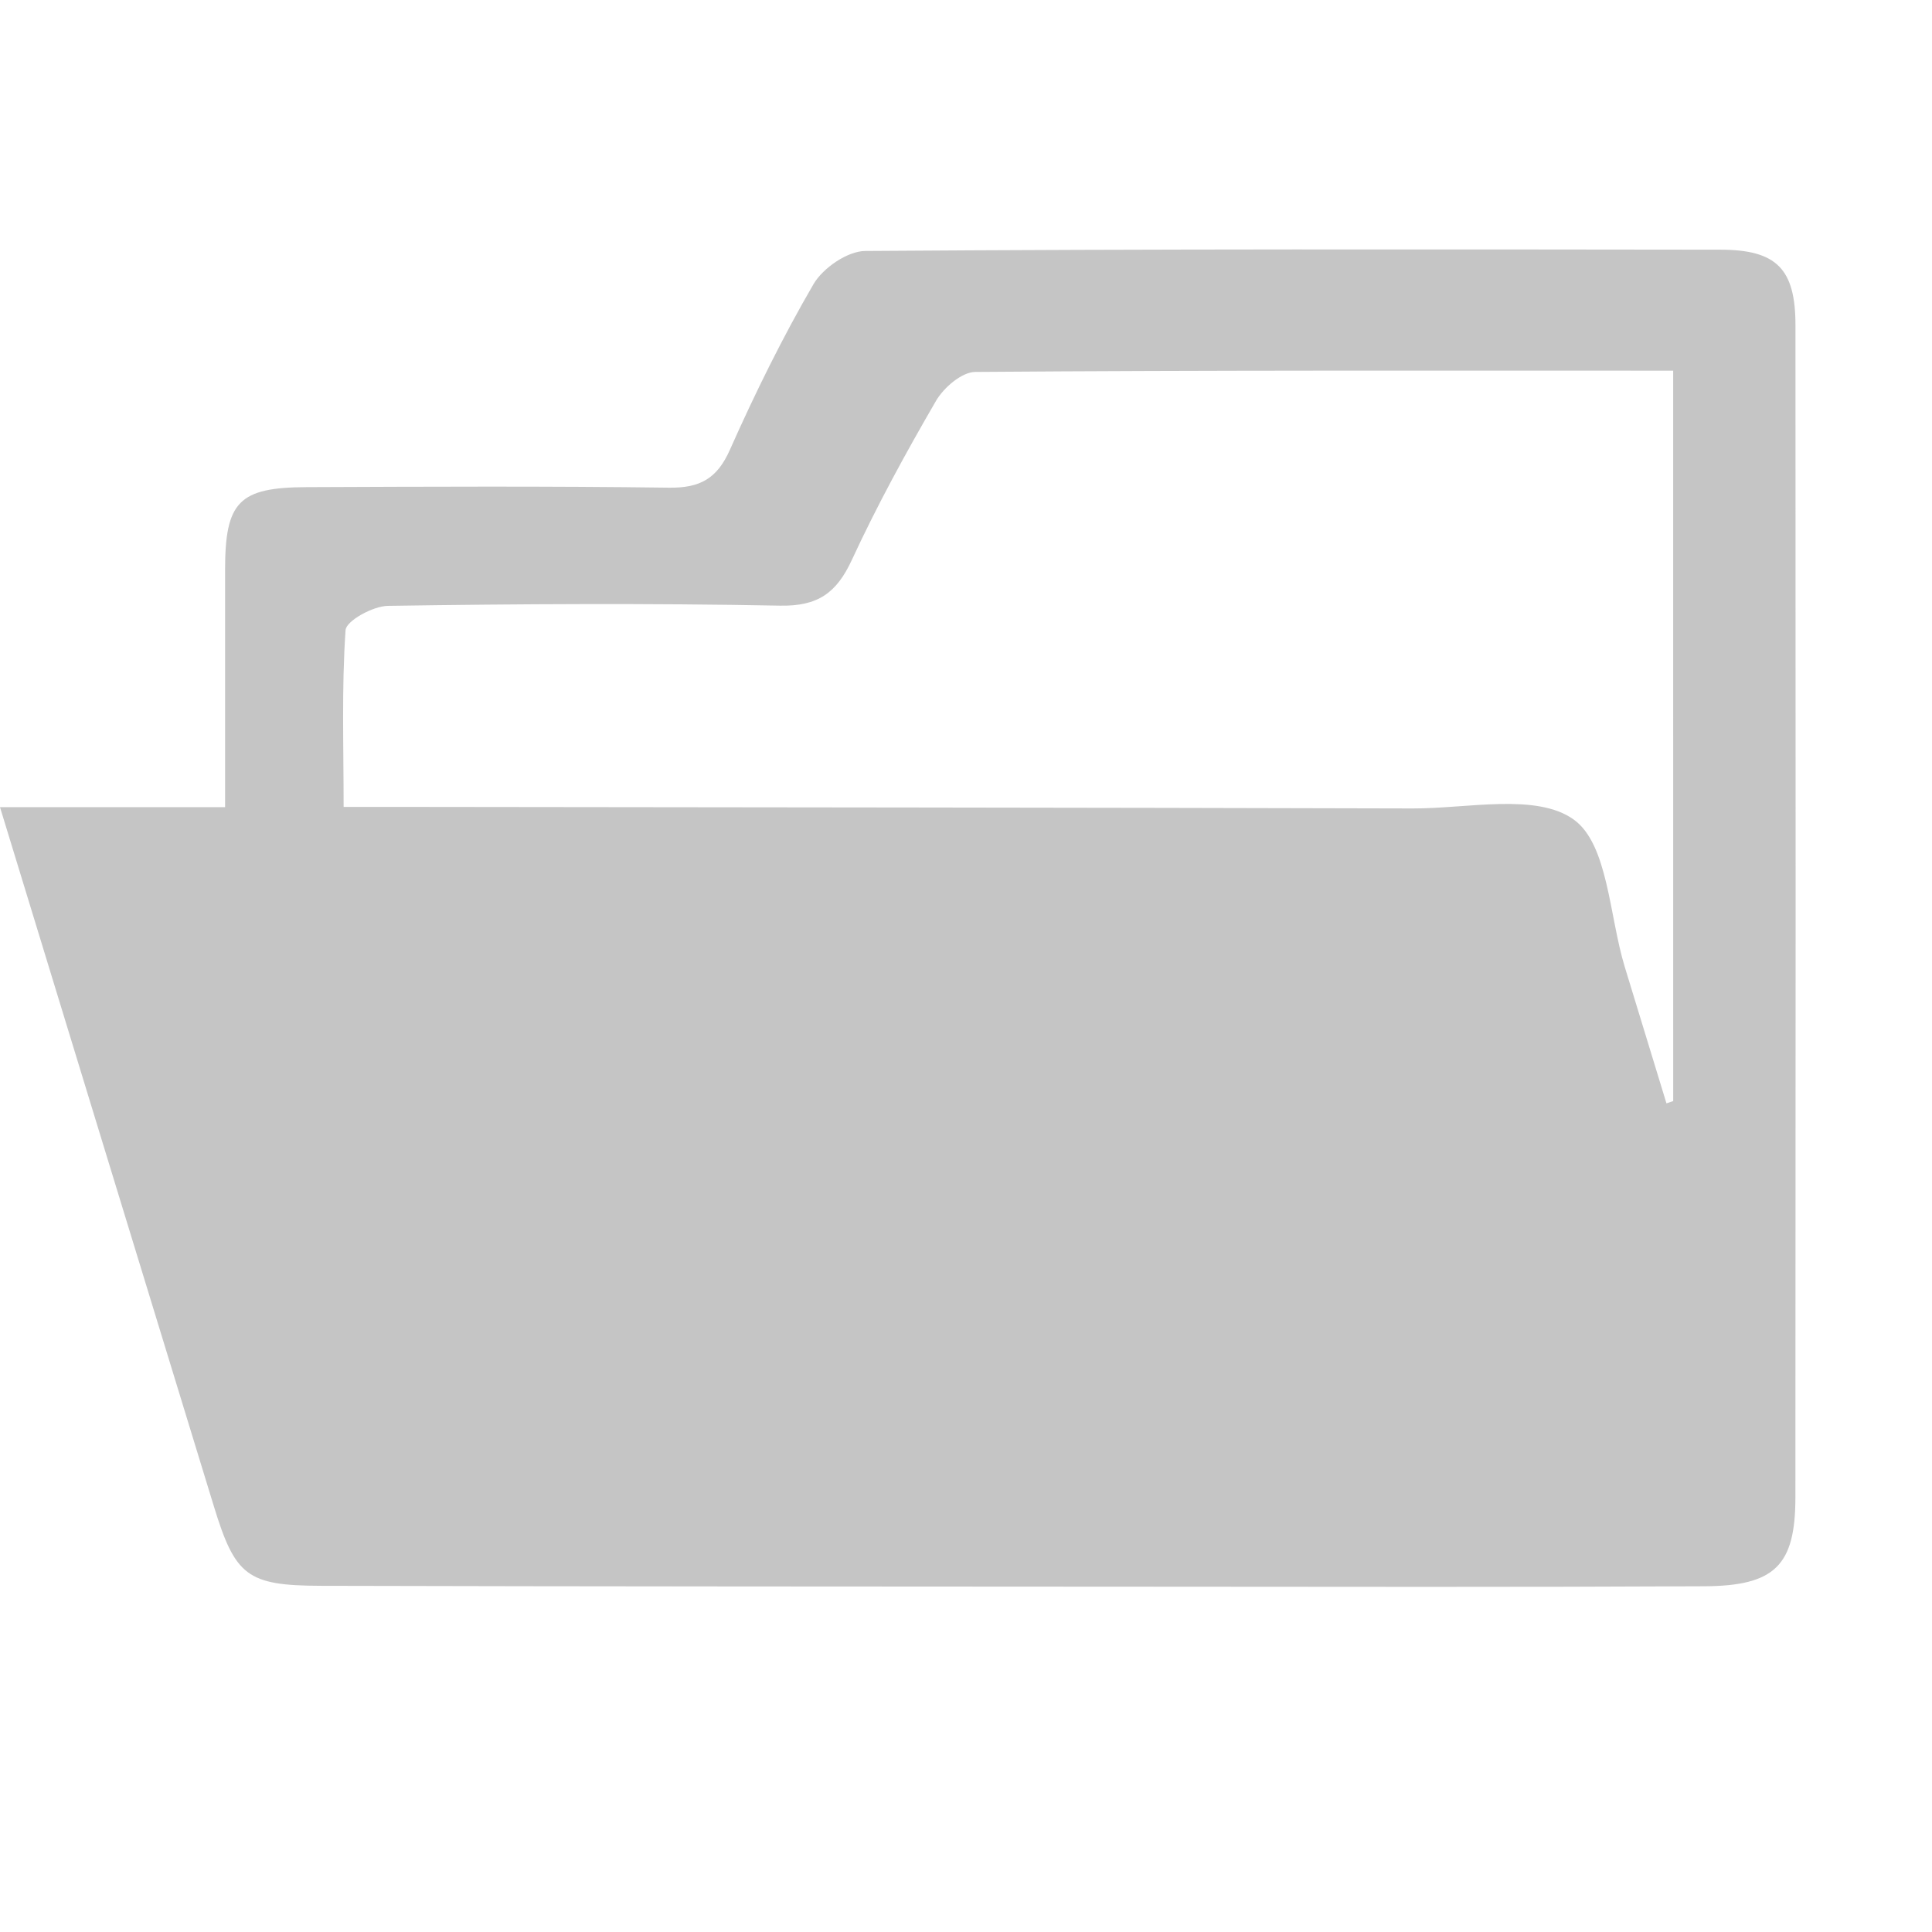
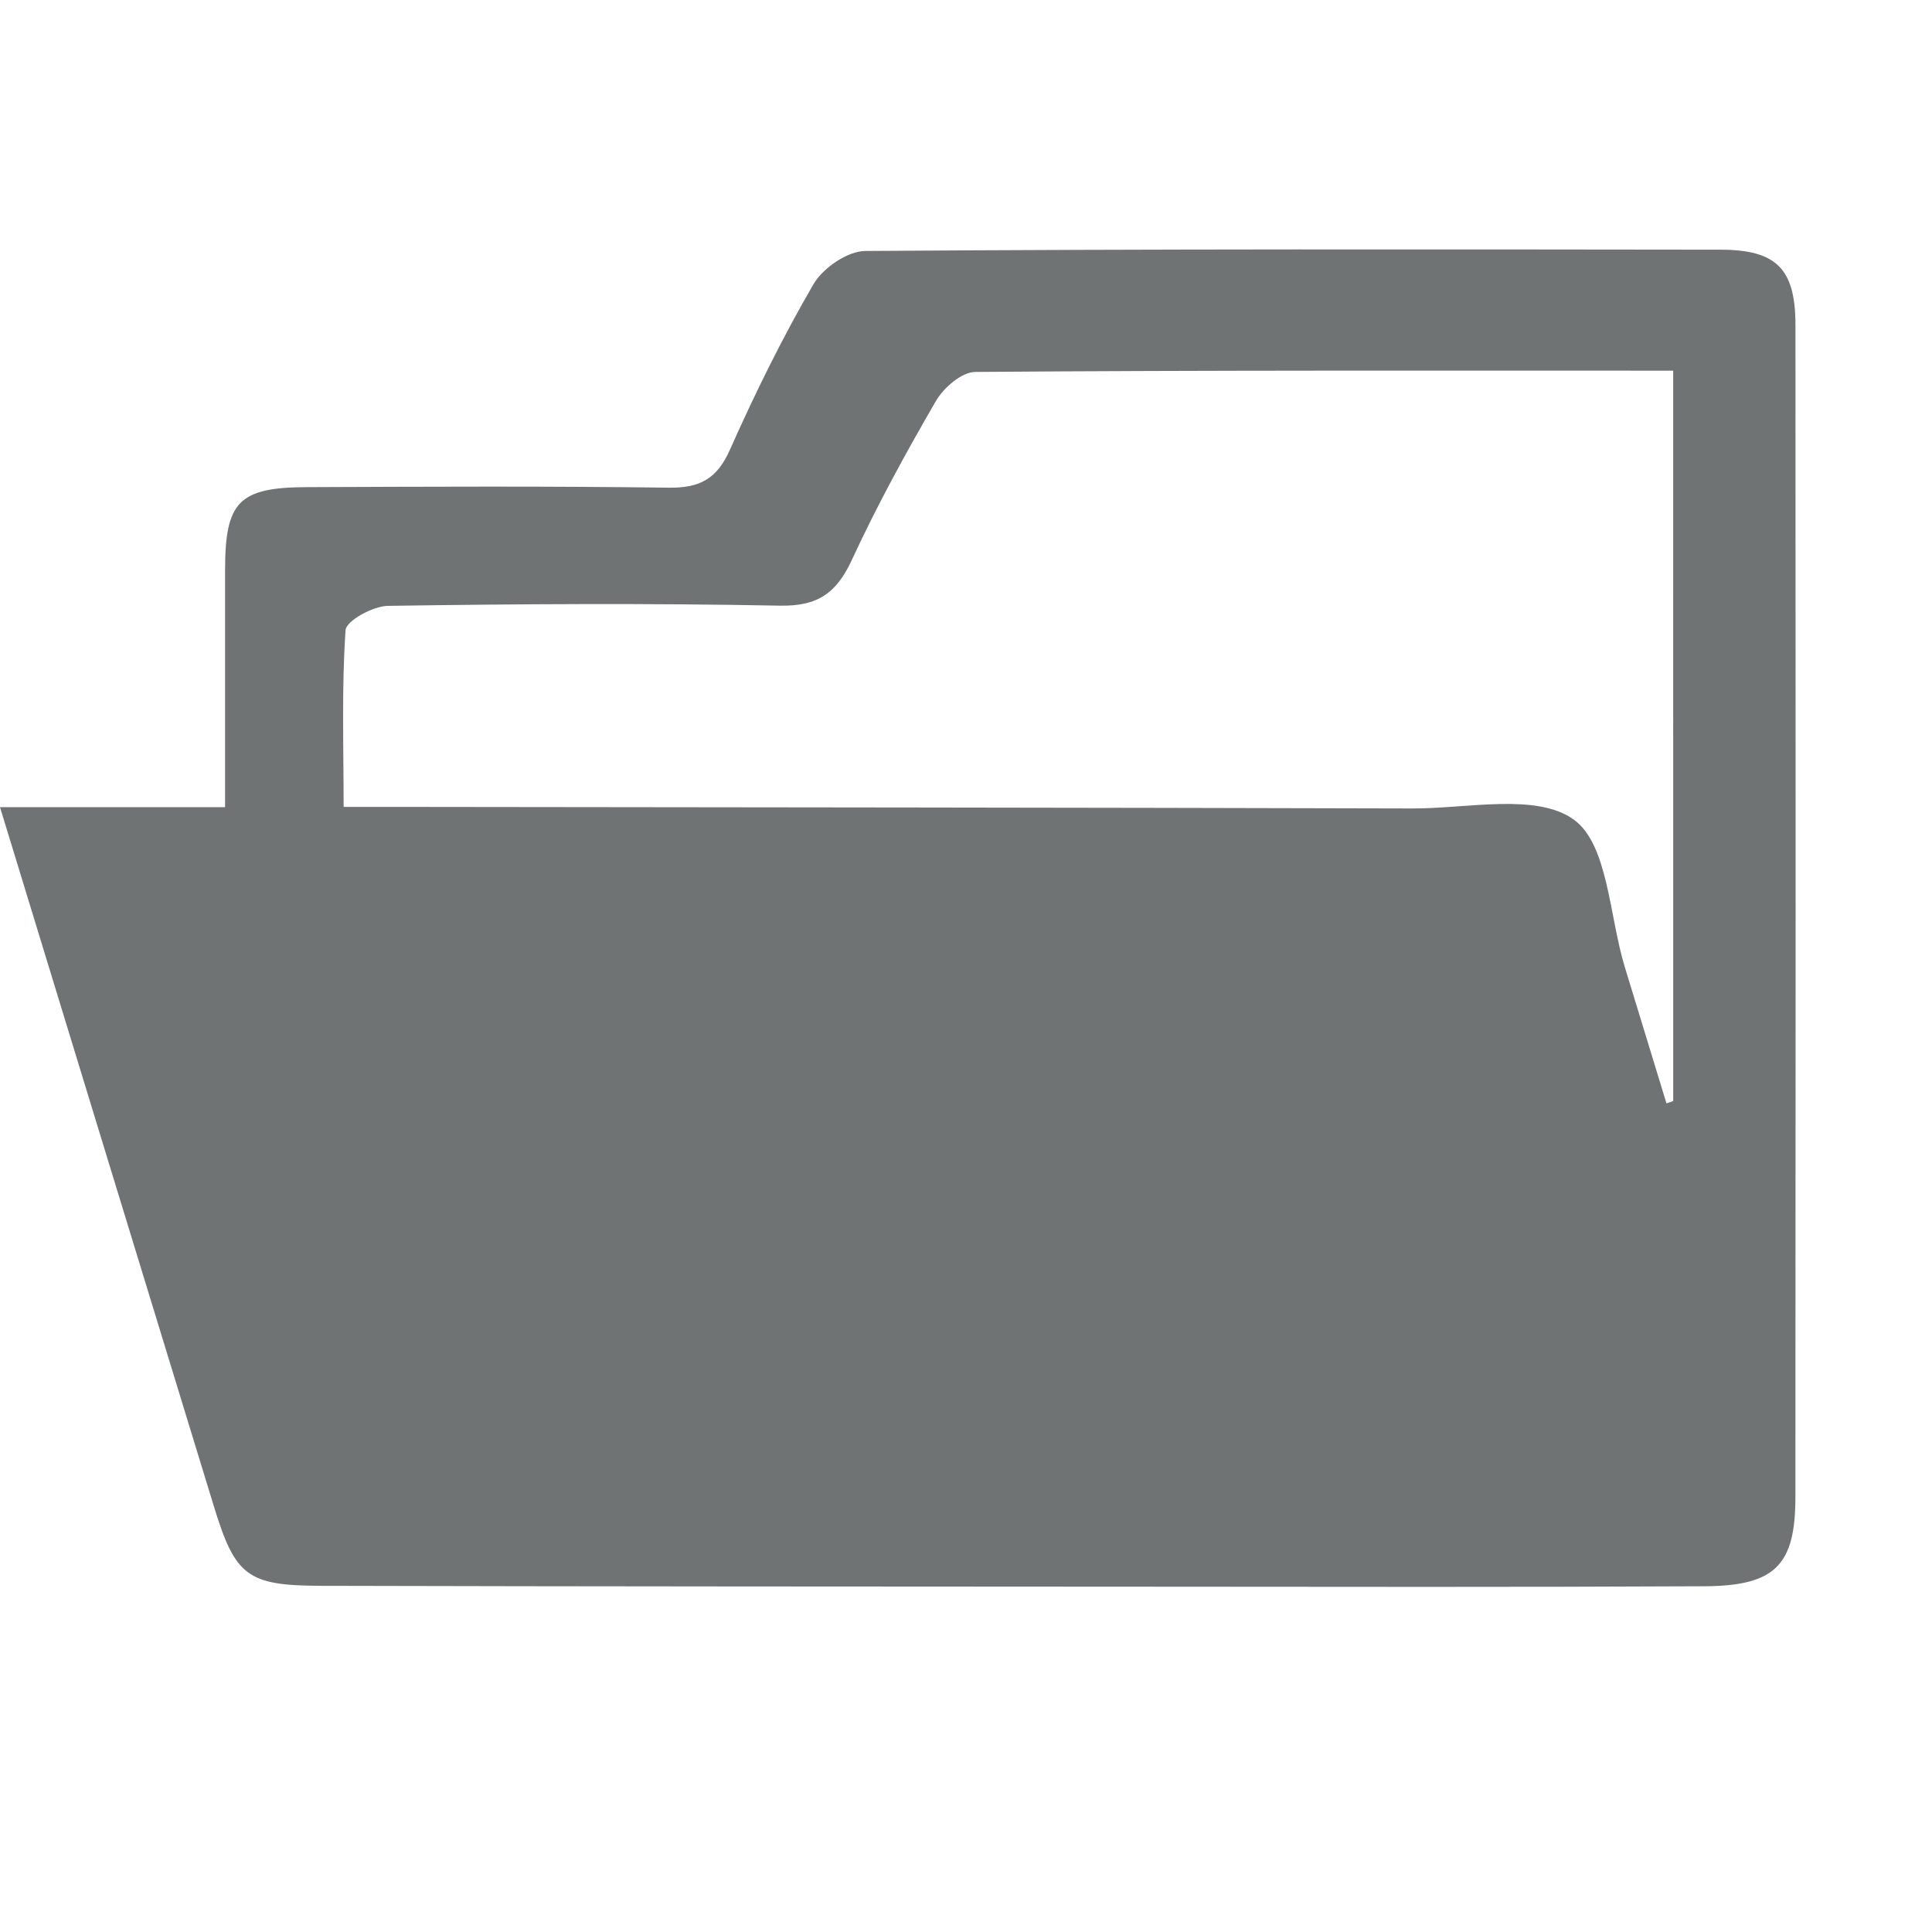
<svg xmlns="http://www.w3.org/2000/svg" version="1.1" id="Layer_1" x="0px" y="0px" width="64px" height="64px" viewBox="0 0 64 64" enable-background="new 0 0 64 64" xml:space="preserve">
  <g>
-     <path fill="#C5C5C5" d="M0,26.739c2.562,0,4.885,0,7.456,0c0-2.68-0.001-5.267,0-7.854c0.001-2.263,0.451-2.739,2.703-2.748   c3.999-0.016,7.999-0.036,11.998,0.018c1.027,0.014,1.598-0.296,2.023-1.258c0.833-1.871,1.741-3.718,2.77-5.487   c0.312-0.532,1.124-1.092,1.711-1.096c9.441-0.068,18.886-0.054,28.327-0.043c1.866,0.002,2.489,0.635,2.489,2.504   c0.008,12.942,0.007,25.884-0.002,38.825c-0.001,2.254-0.672,2.938-3.031,2.947c-6.107,0.031-12.22,0.018-18.33,0.014   c-9.164-0.005-18.329-0.006-27.494-0.029c-2.435-0.008-2.83-0.328-3.537-2.639C4.747,42.271,2.419,34.646,0,26.739z M55.426,12.279   c-7.819,0-15.473-0.016-23.121,0.042c-0.445,0.003-1.045,0.521-1.299,0.959c-0.999,1.72-1.957,3.471-2.791,5.276   c-0.508,1.093-1.128,1.531-2.377,1.507c-4.329-0.083-8.66-0.058-12.989,0.007c-0.493,0.007-1.38,0.494-1.402,0.805   c-0.131,1.913-0.064,3.838-0.064,5.855c0.954,0,1.612,0,2.273,0c11.047,0.014,22.094,0.02,33.142,0.051   c1.819,0.005,4.097-0.518,5.331,0.366c1.144,0.819,1.177,3.191,1.693,4.882c0.463,1.507,0.922,3.015,1.382,4.522   c0.073-0.025,0.146-0.051,0.223-0.077C55.426,28.492,55.426,20.508,55.426,12.279z" />
+     <path fill="#6f7373" d="M0,26.739c2.562,0,4.885,0,7.456,0c0-2.68-0.001-5.267,0-7.854c0.001-2.263,0.451-2.739,2.703-2.748   c3.999-0.016,7.999-0.036,11.998,0.018c1.027,0.014,1.598-0.296,2.023-1.258c0.833-1.871,1.741-3.718,2.77-5.487   c0.312-0.532,1.124-1.092,1.711-1.096c9.441-0.068,18.886-0.054,28.327-0.043c1.866,0.002,2.489,0.635,2.489,2.504   c0.008,12.942,0.007,25.884-0.002,38.825c-0.001,2.254-0.672,2.938-3.031,2.947c-6.107,0.031-12.22,0.018-18.33,0.014   c-9.164-0.005-18.329-0.006-27.494-0.029c-2.435-0.008-2.83-0.328-3.537-2.639C4.747,42.271,2.419,34.646,0,26.739z M55.426,12.279   c-7.819,0-15.473-0.016-23.121,0.042c-0.445,0.003-1.045,0.521-1.299,0.959c-0.999,1.72-1.957,3.471-2.791,5.276   c-0.508,1.093-1.128,1.531-2.377,1.507c-4.329-0.083-8.66-0.058-12.989,0.007c-0.493,0.007-1.38,0.494-1.402,0.805   c-0.131,1.913-0.064,3.838-0.064,5.855c0.954,0,1.612,0,2.273,0c11.047,0.014,22.094,0.02,33.142,0.051   c1.819,0.005,4.097-0.518,5.331,0.366c1.144,0.819,1.177,3.191,1.693,4.882c0.463,1.507,0.922,3.015,1.382,4.522   c0.073-0.025,0.146-0.051,0.223-0.077C55.426,28.492,55.426,20.508,55.426,12.279z" />
  </g>
</svg>
